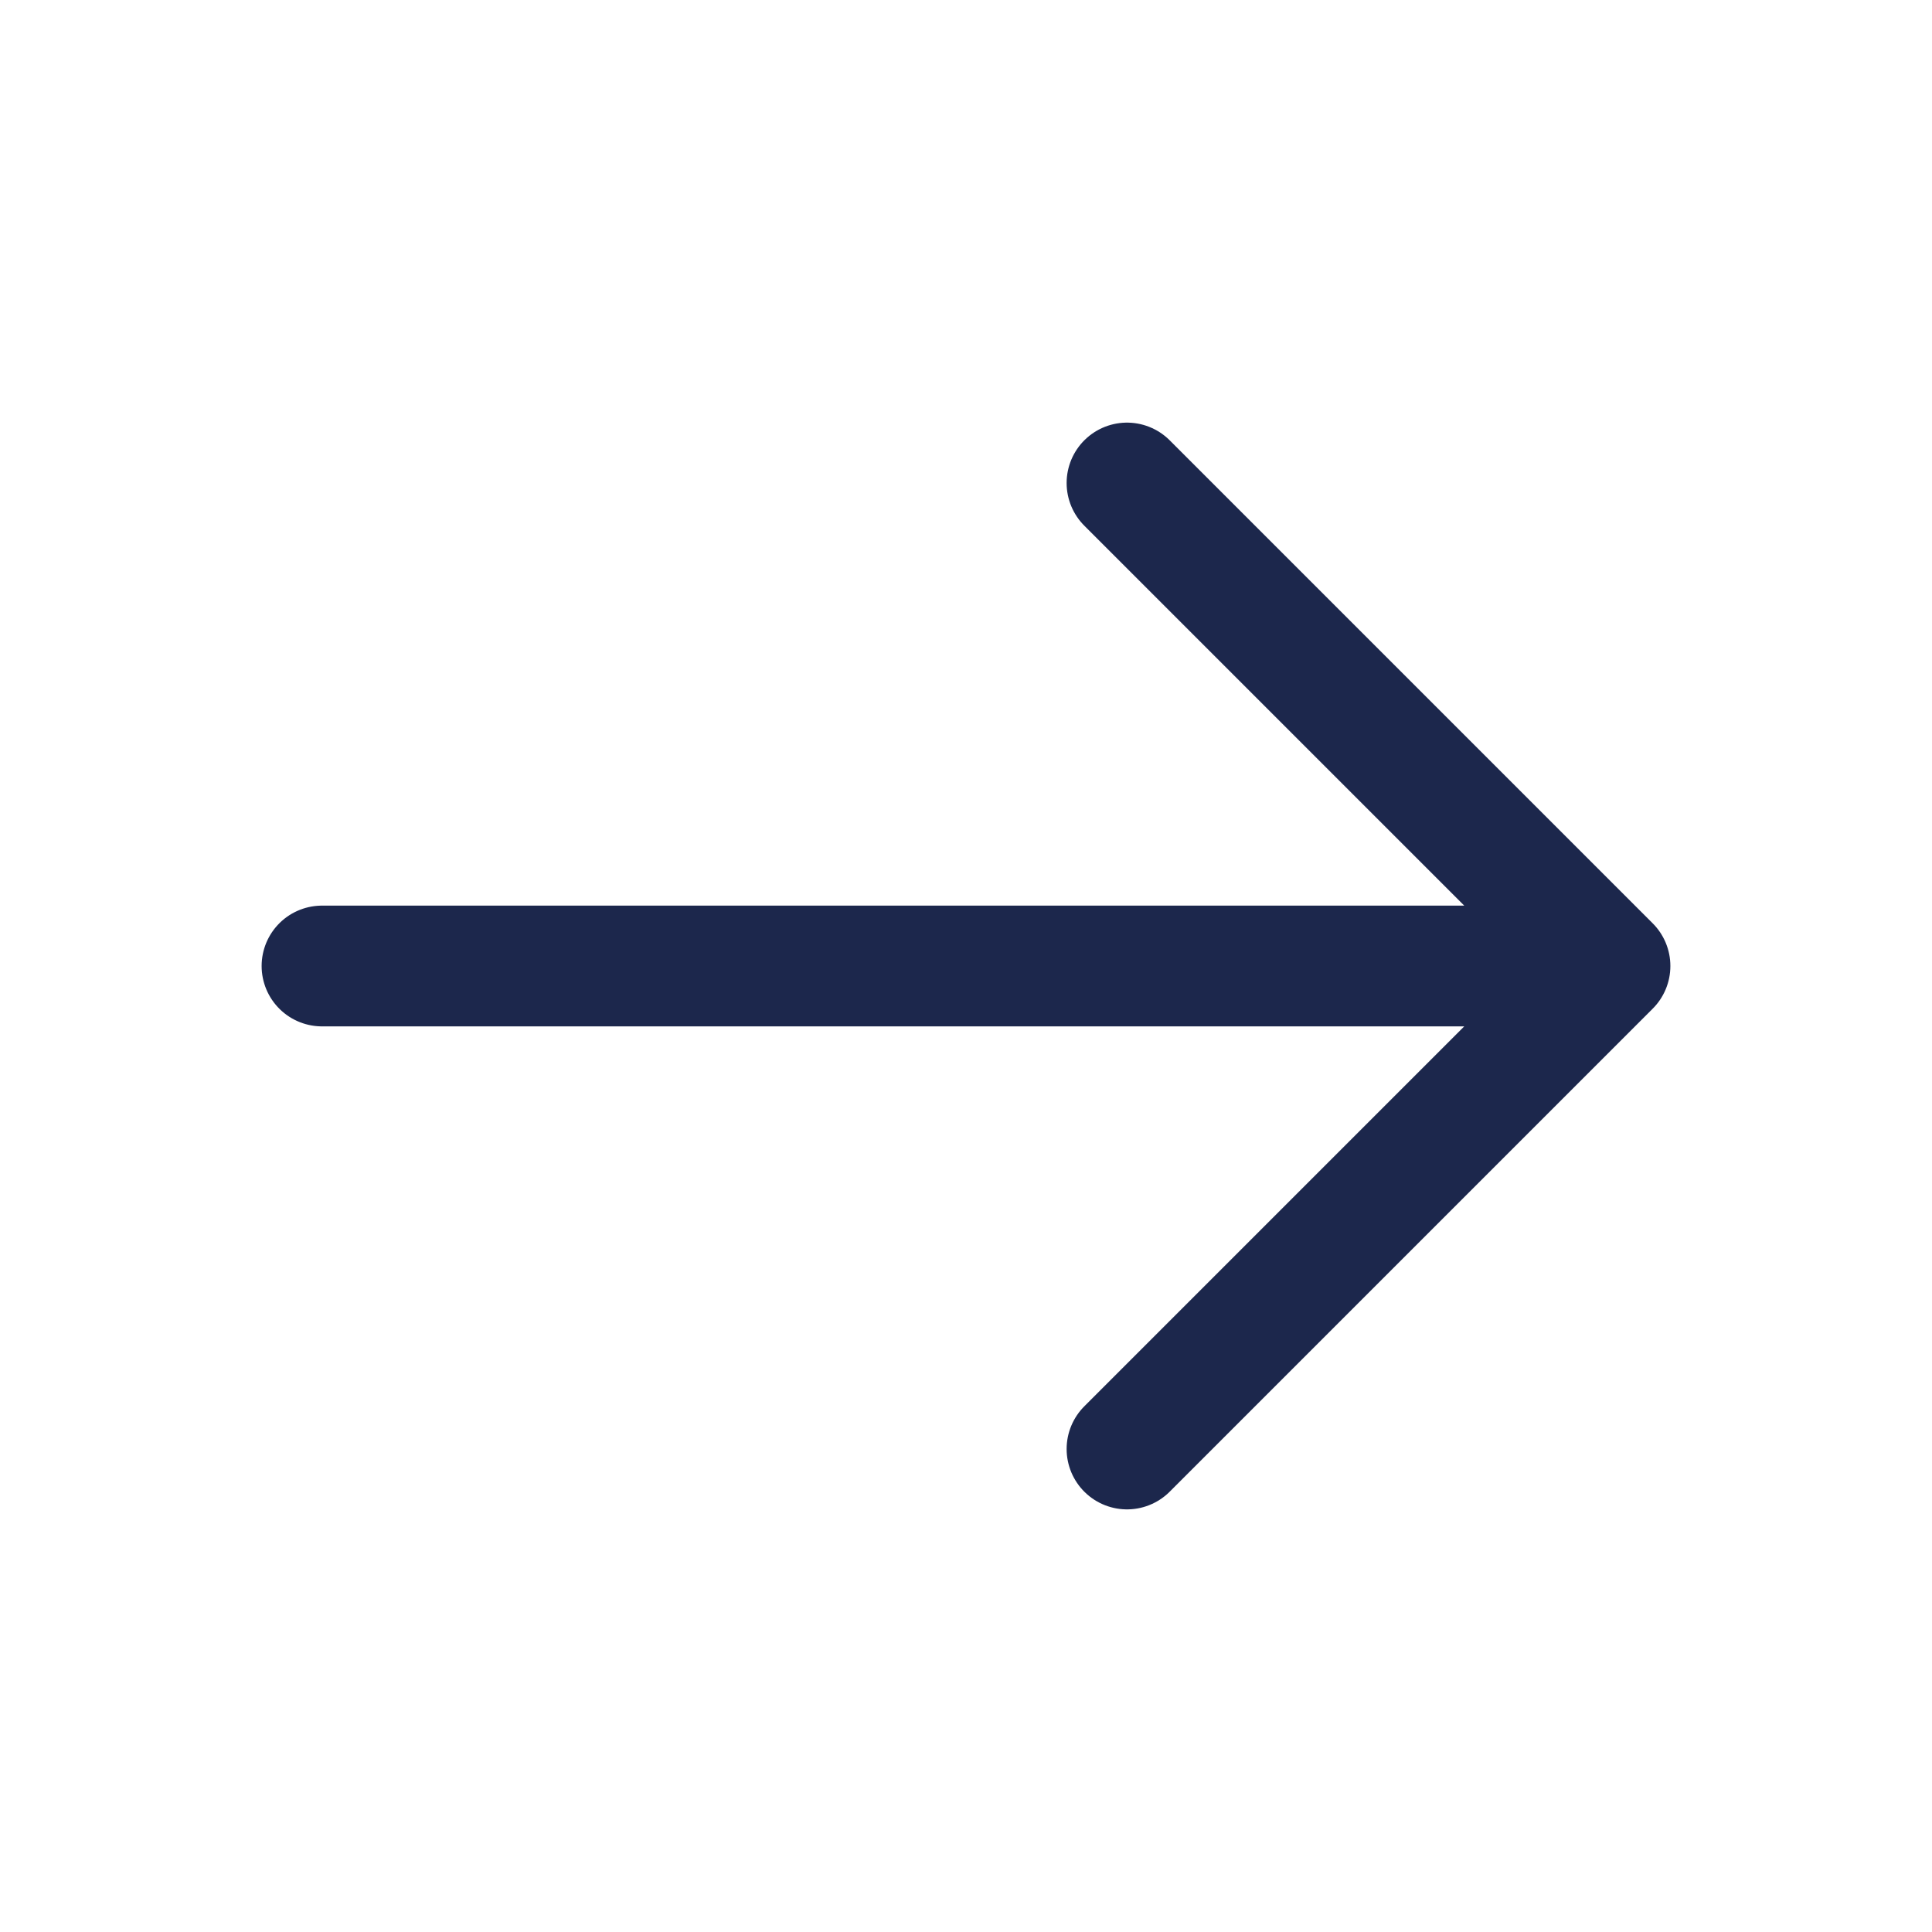
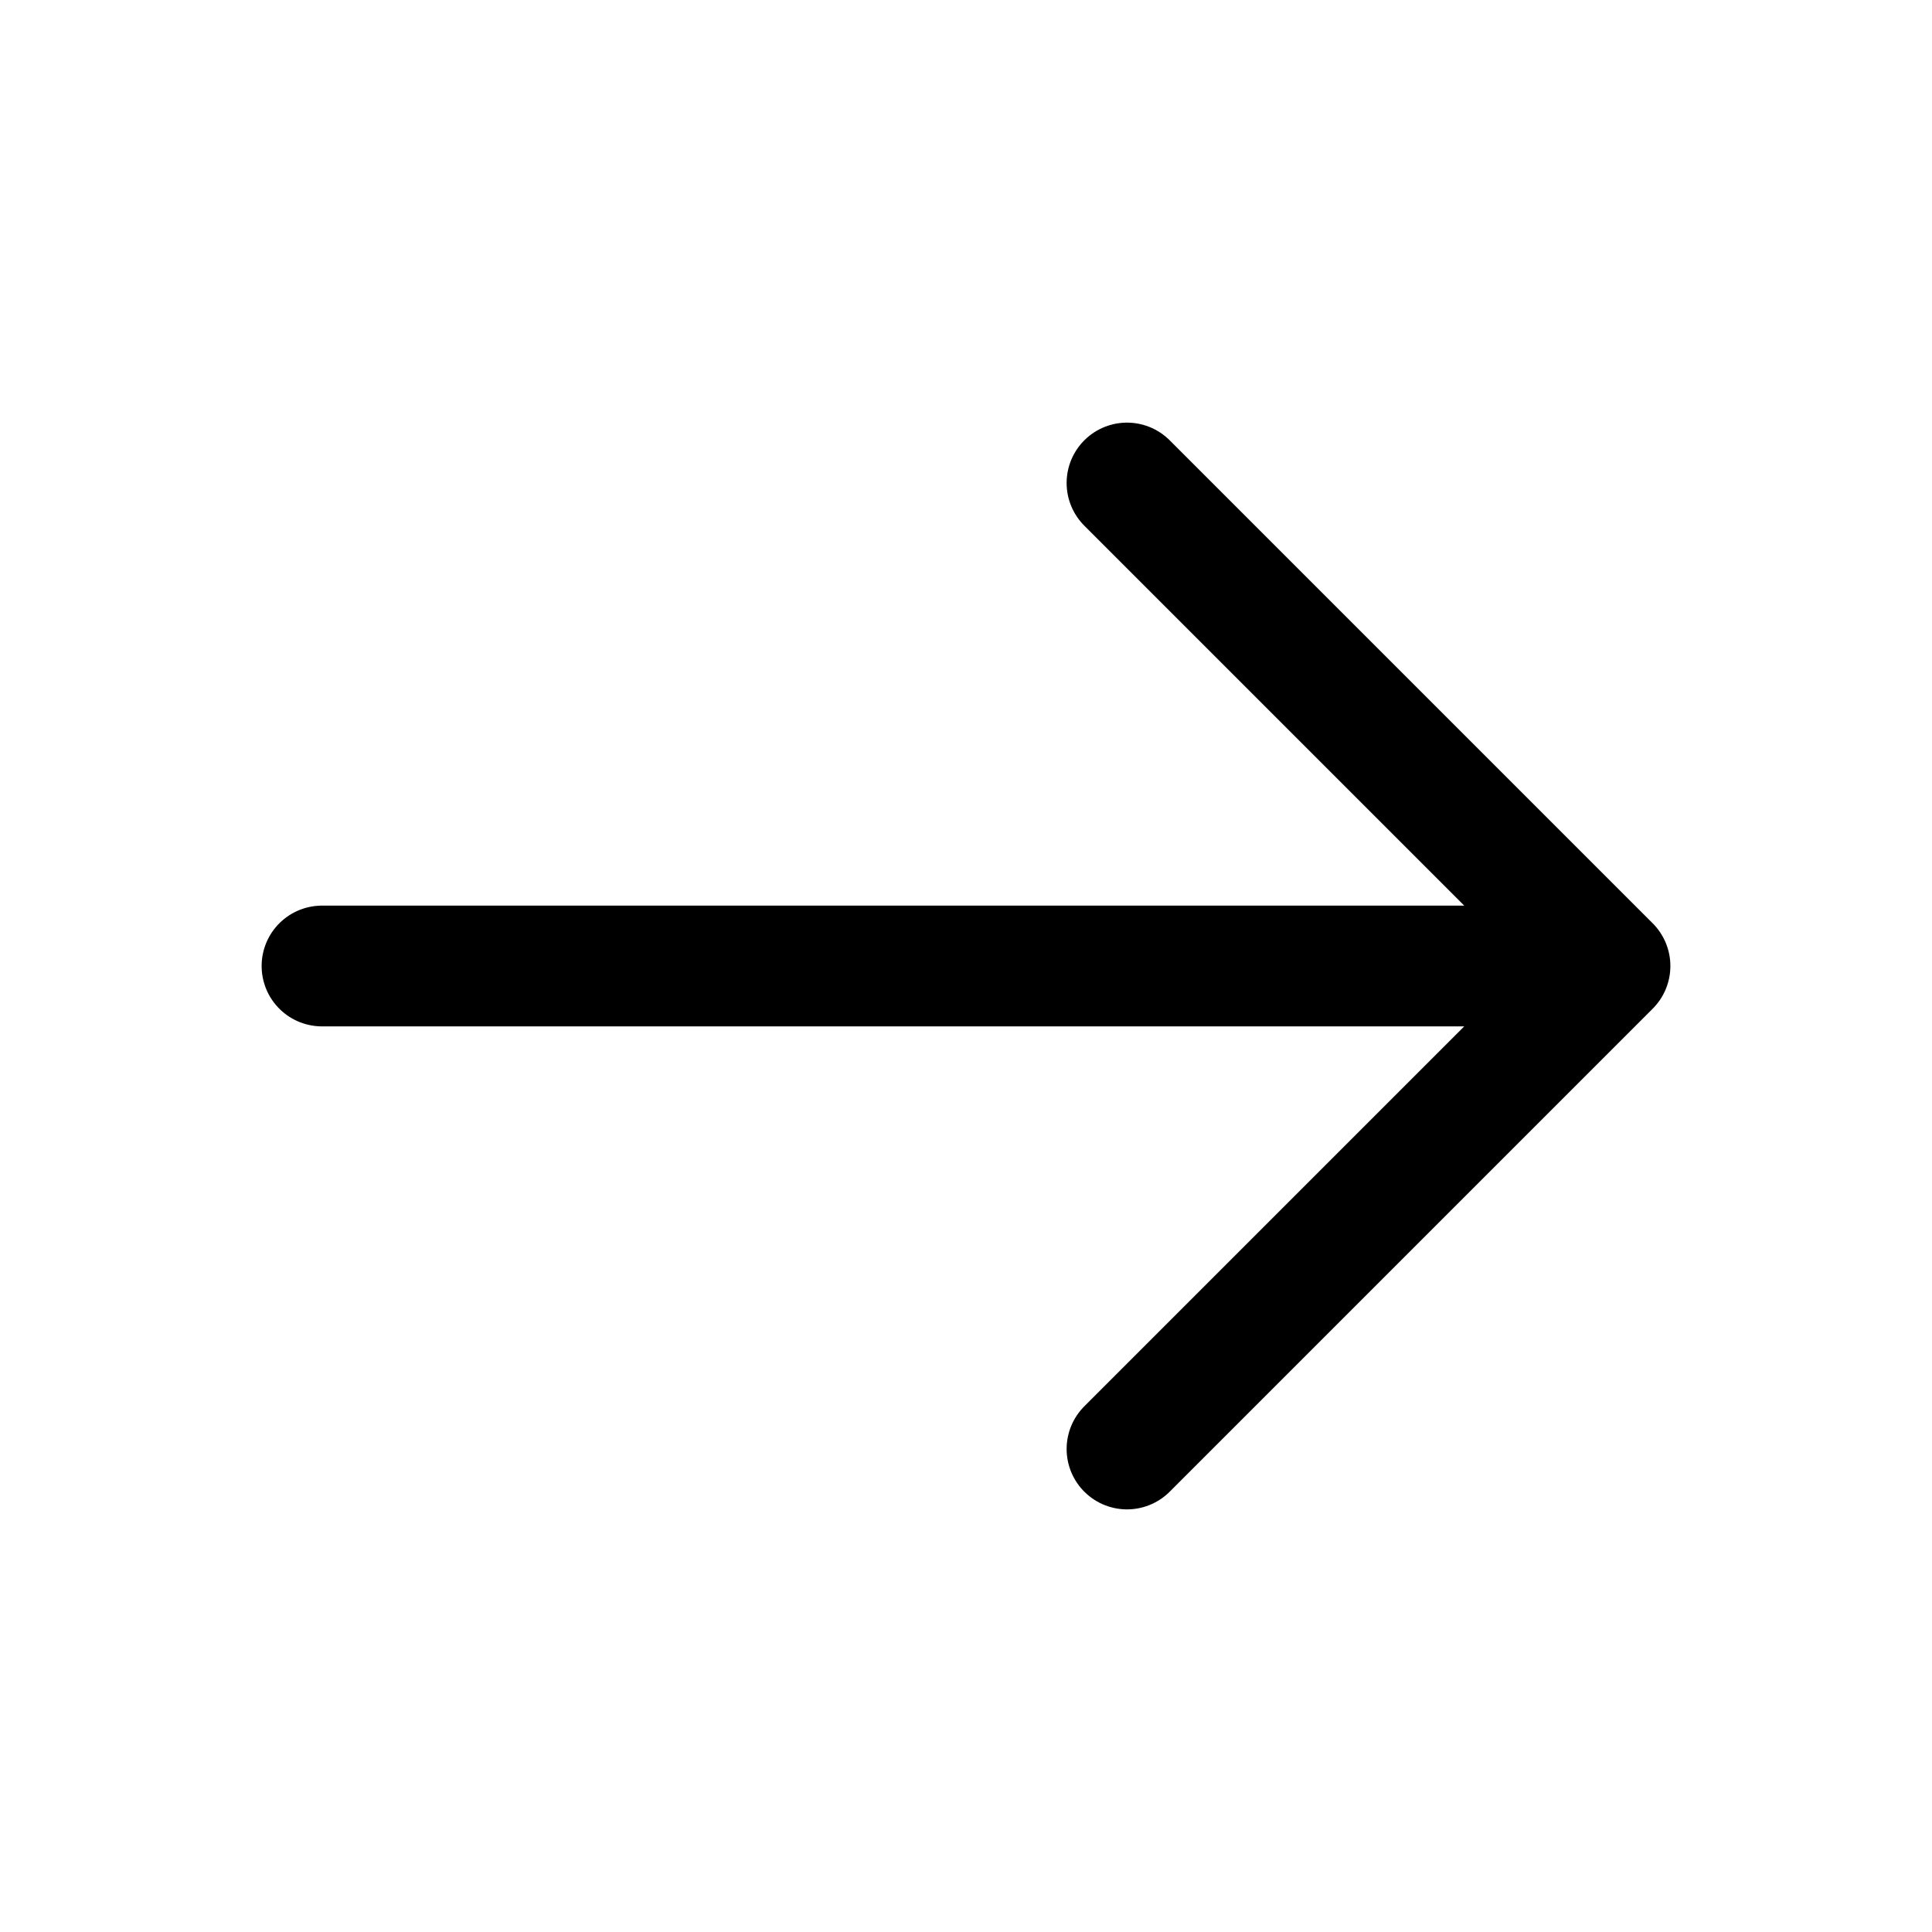
<svg xmlns="http://www.w3.org/2000/svg" width="800px" height="800px" viewBox="0 0 24 24" fill="none">
-   <path d="M4 12H20M20 12L14 6M20 12L14 18" stroke="#1C274C" stroke-width="1.5" stroke-linecap="round" stroke-linejoin="round" />
+   <path d="M4 12H20M20 12L14 6M20 12L14 18" stroke="black" stroke-width="1.5" stroke-linecap="round" stroke-linejoin="round" />
</svg>
